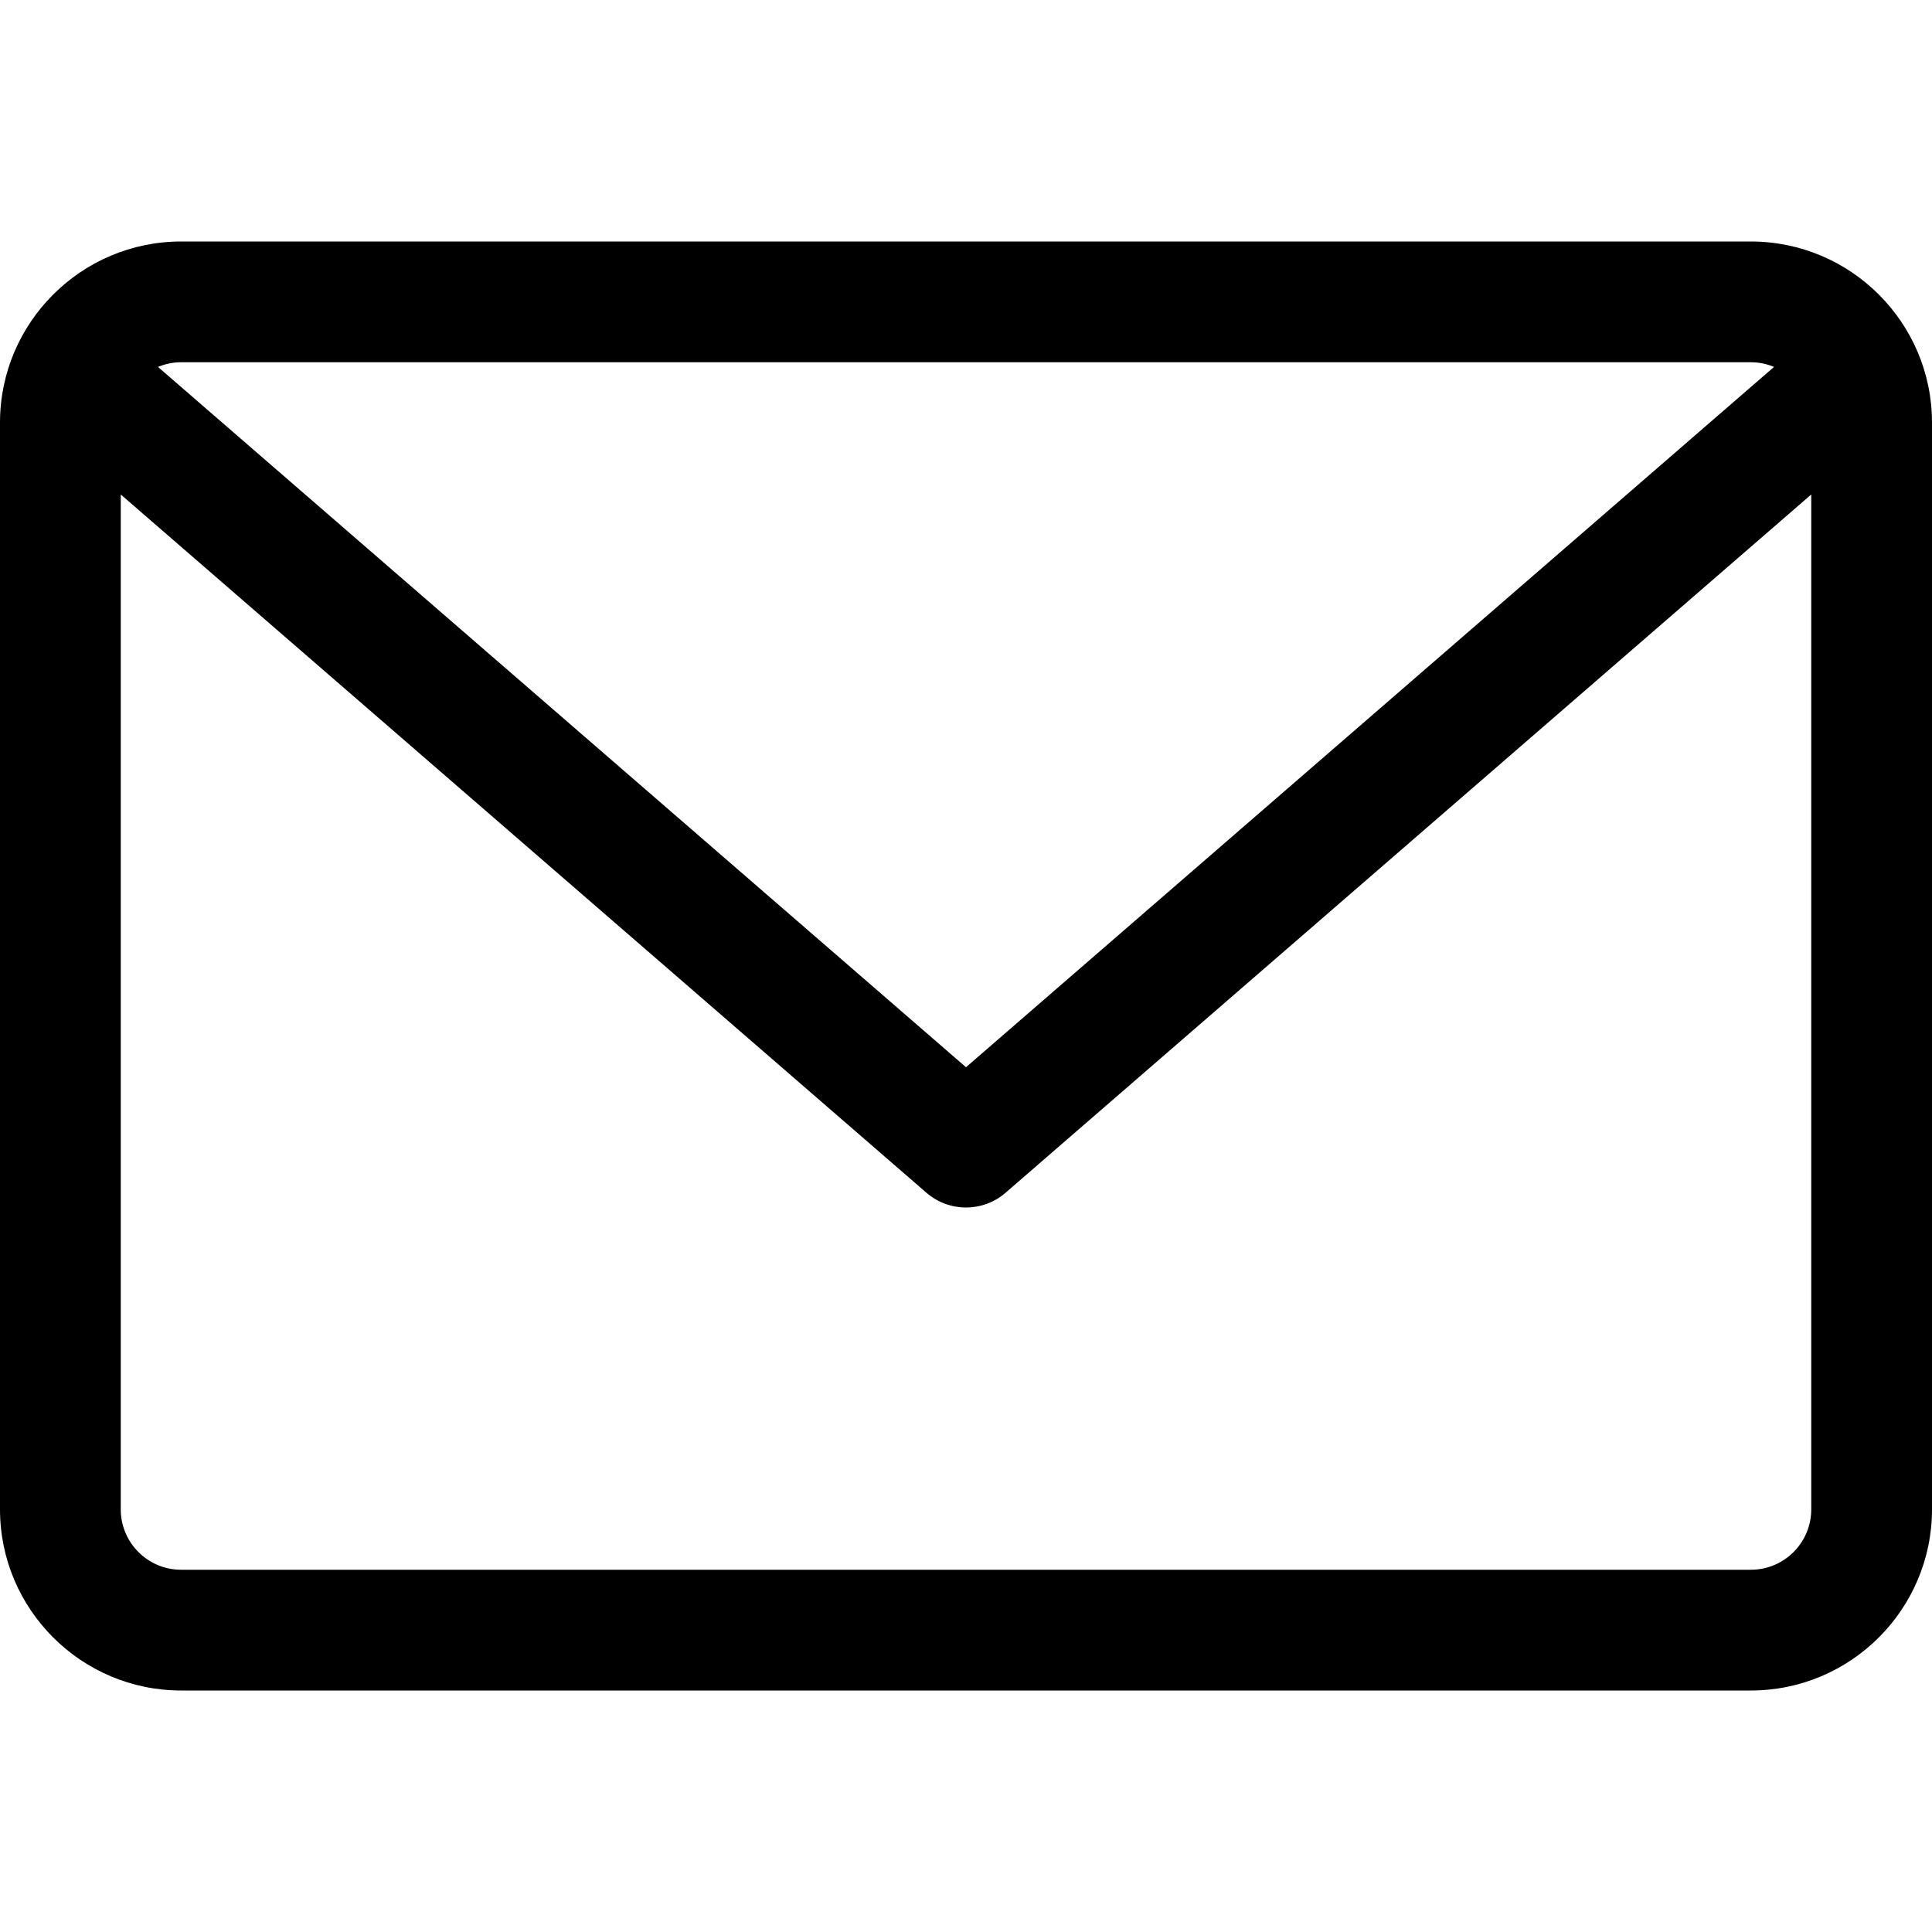
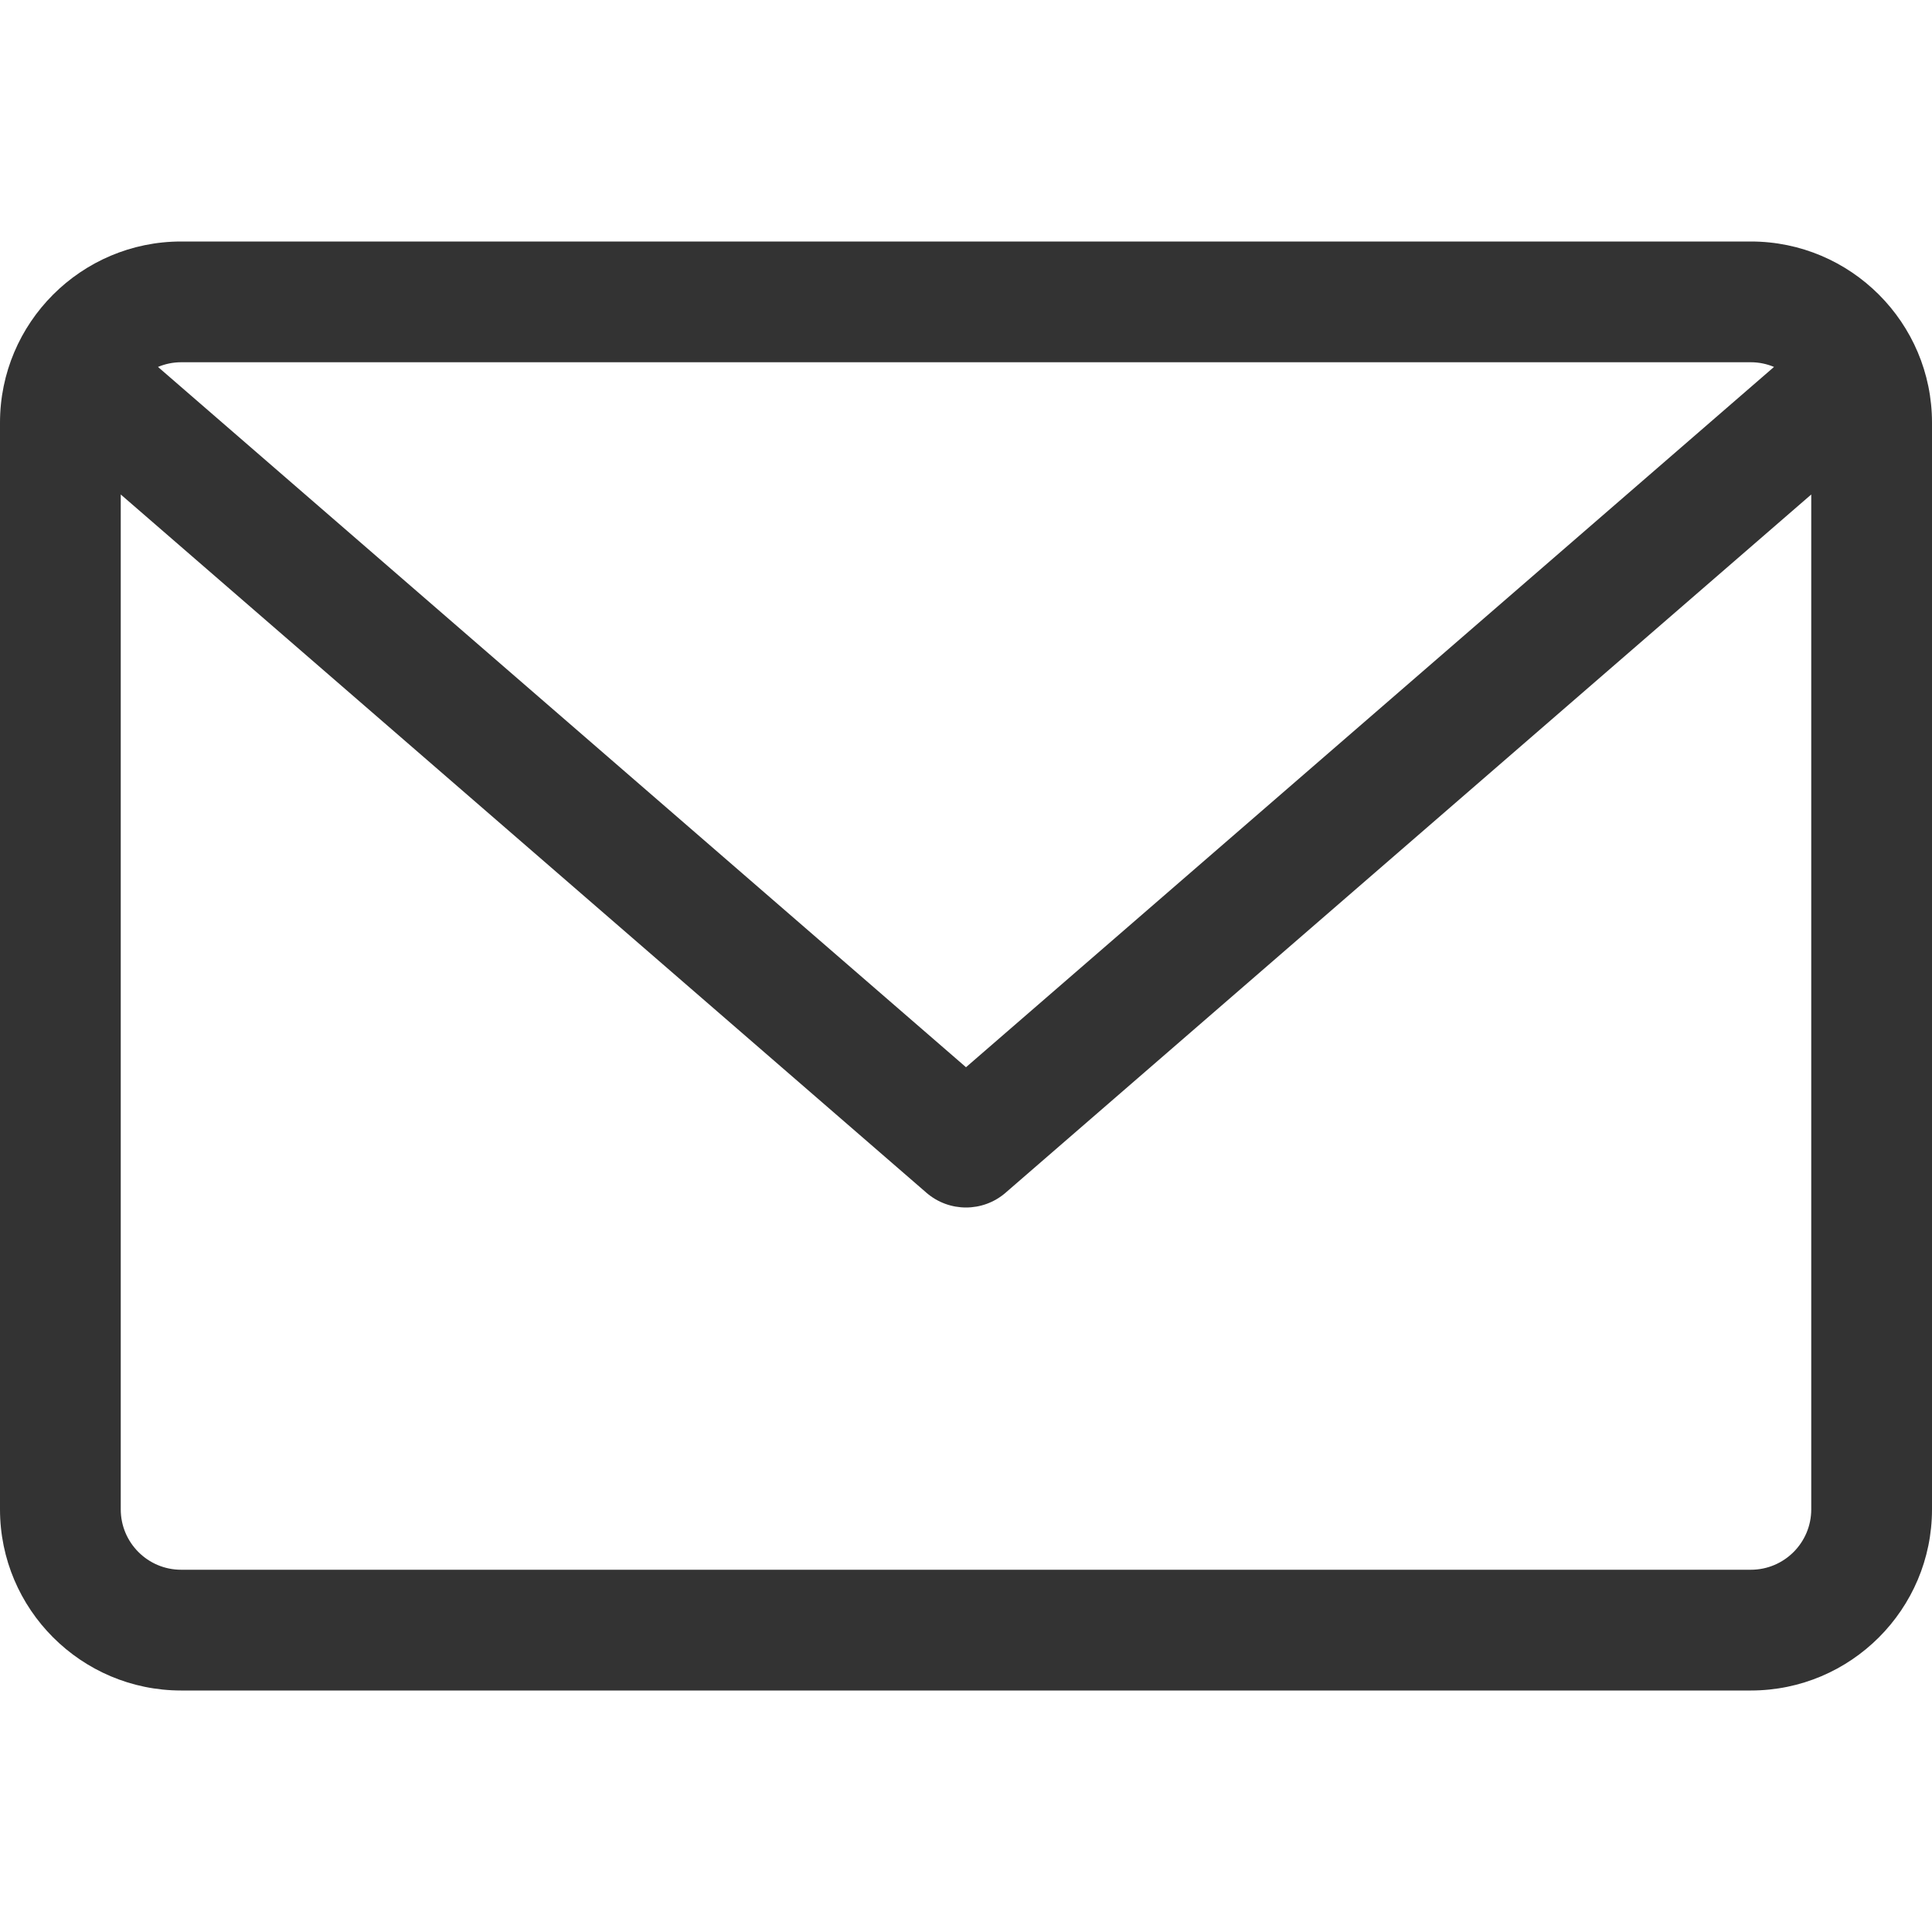
<svg xmlns="http://www.w3.org/2000/svg" id="Capa_1" enable-background="new 0 0 479.058 479.058" height="512" viewBox="0 0 479.058 479.058" width="512">
-   <path d="m434.146 59.882h-389.234c-24.766 0-44.912 20.146-44.912 44.912v269.47c0 24.766 20.146 44.912 44.912 44.912h389.234c24.766 0 44.912-20.146 44.912-44.912v-269.47c0-24.766-20.146-44.912-44.912-44.912zm0 29.941c2.034 0 3.969.422 5.738 1.159l-200.355 173.649-200.356-173.649c1.769-.736 3.704-1.159 5.738-1.159zm0 299.411h-389.234c-8.26 0-14.971-6.71-14.971-14.971v-251.648l199.778 173.141c2.822 2.441 6.316 3.655 9.81 3.655s6.988-1.213 9.81-3.655l199.778-173.141v251.649c-.001 8.26-6.711 14.97-14.971 14.97z" />
+   <path fill="#333333" d="m434.146 59.882h-389.234c-24.766 0-44.912 20.146-44.912 44.912v269.47c0 24.766 20.146 44.912 44.912 44.912h389.234c24.766 0 44.912-20.146 44.912-44.912v-269.47c0-24.766-20.146-44.912-44.912-44.912zm0 29.941c2.034 0 3.969.422 5.738 1.159l-200.355 173.649-200.356-173.649c1.769-.736 3.704-1.159 5.738-1.159zm0 299.411h-389.234c-8.26 0-14.971-6.71-14.971-14.971v-251.648l199.778 173.141c2.822 2.441 6.316 3.655 9.81 3.655s6.988-1.213 9.81-3.655l199.778-173.141v251.649c-.001 8.26-6.711 14.97-14.971 14.97z" />
</svg>
